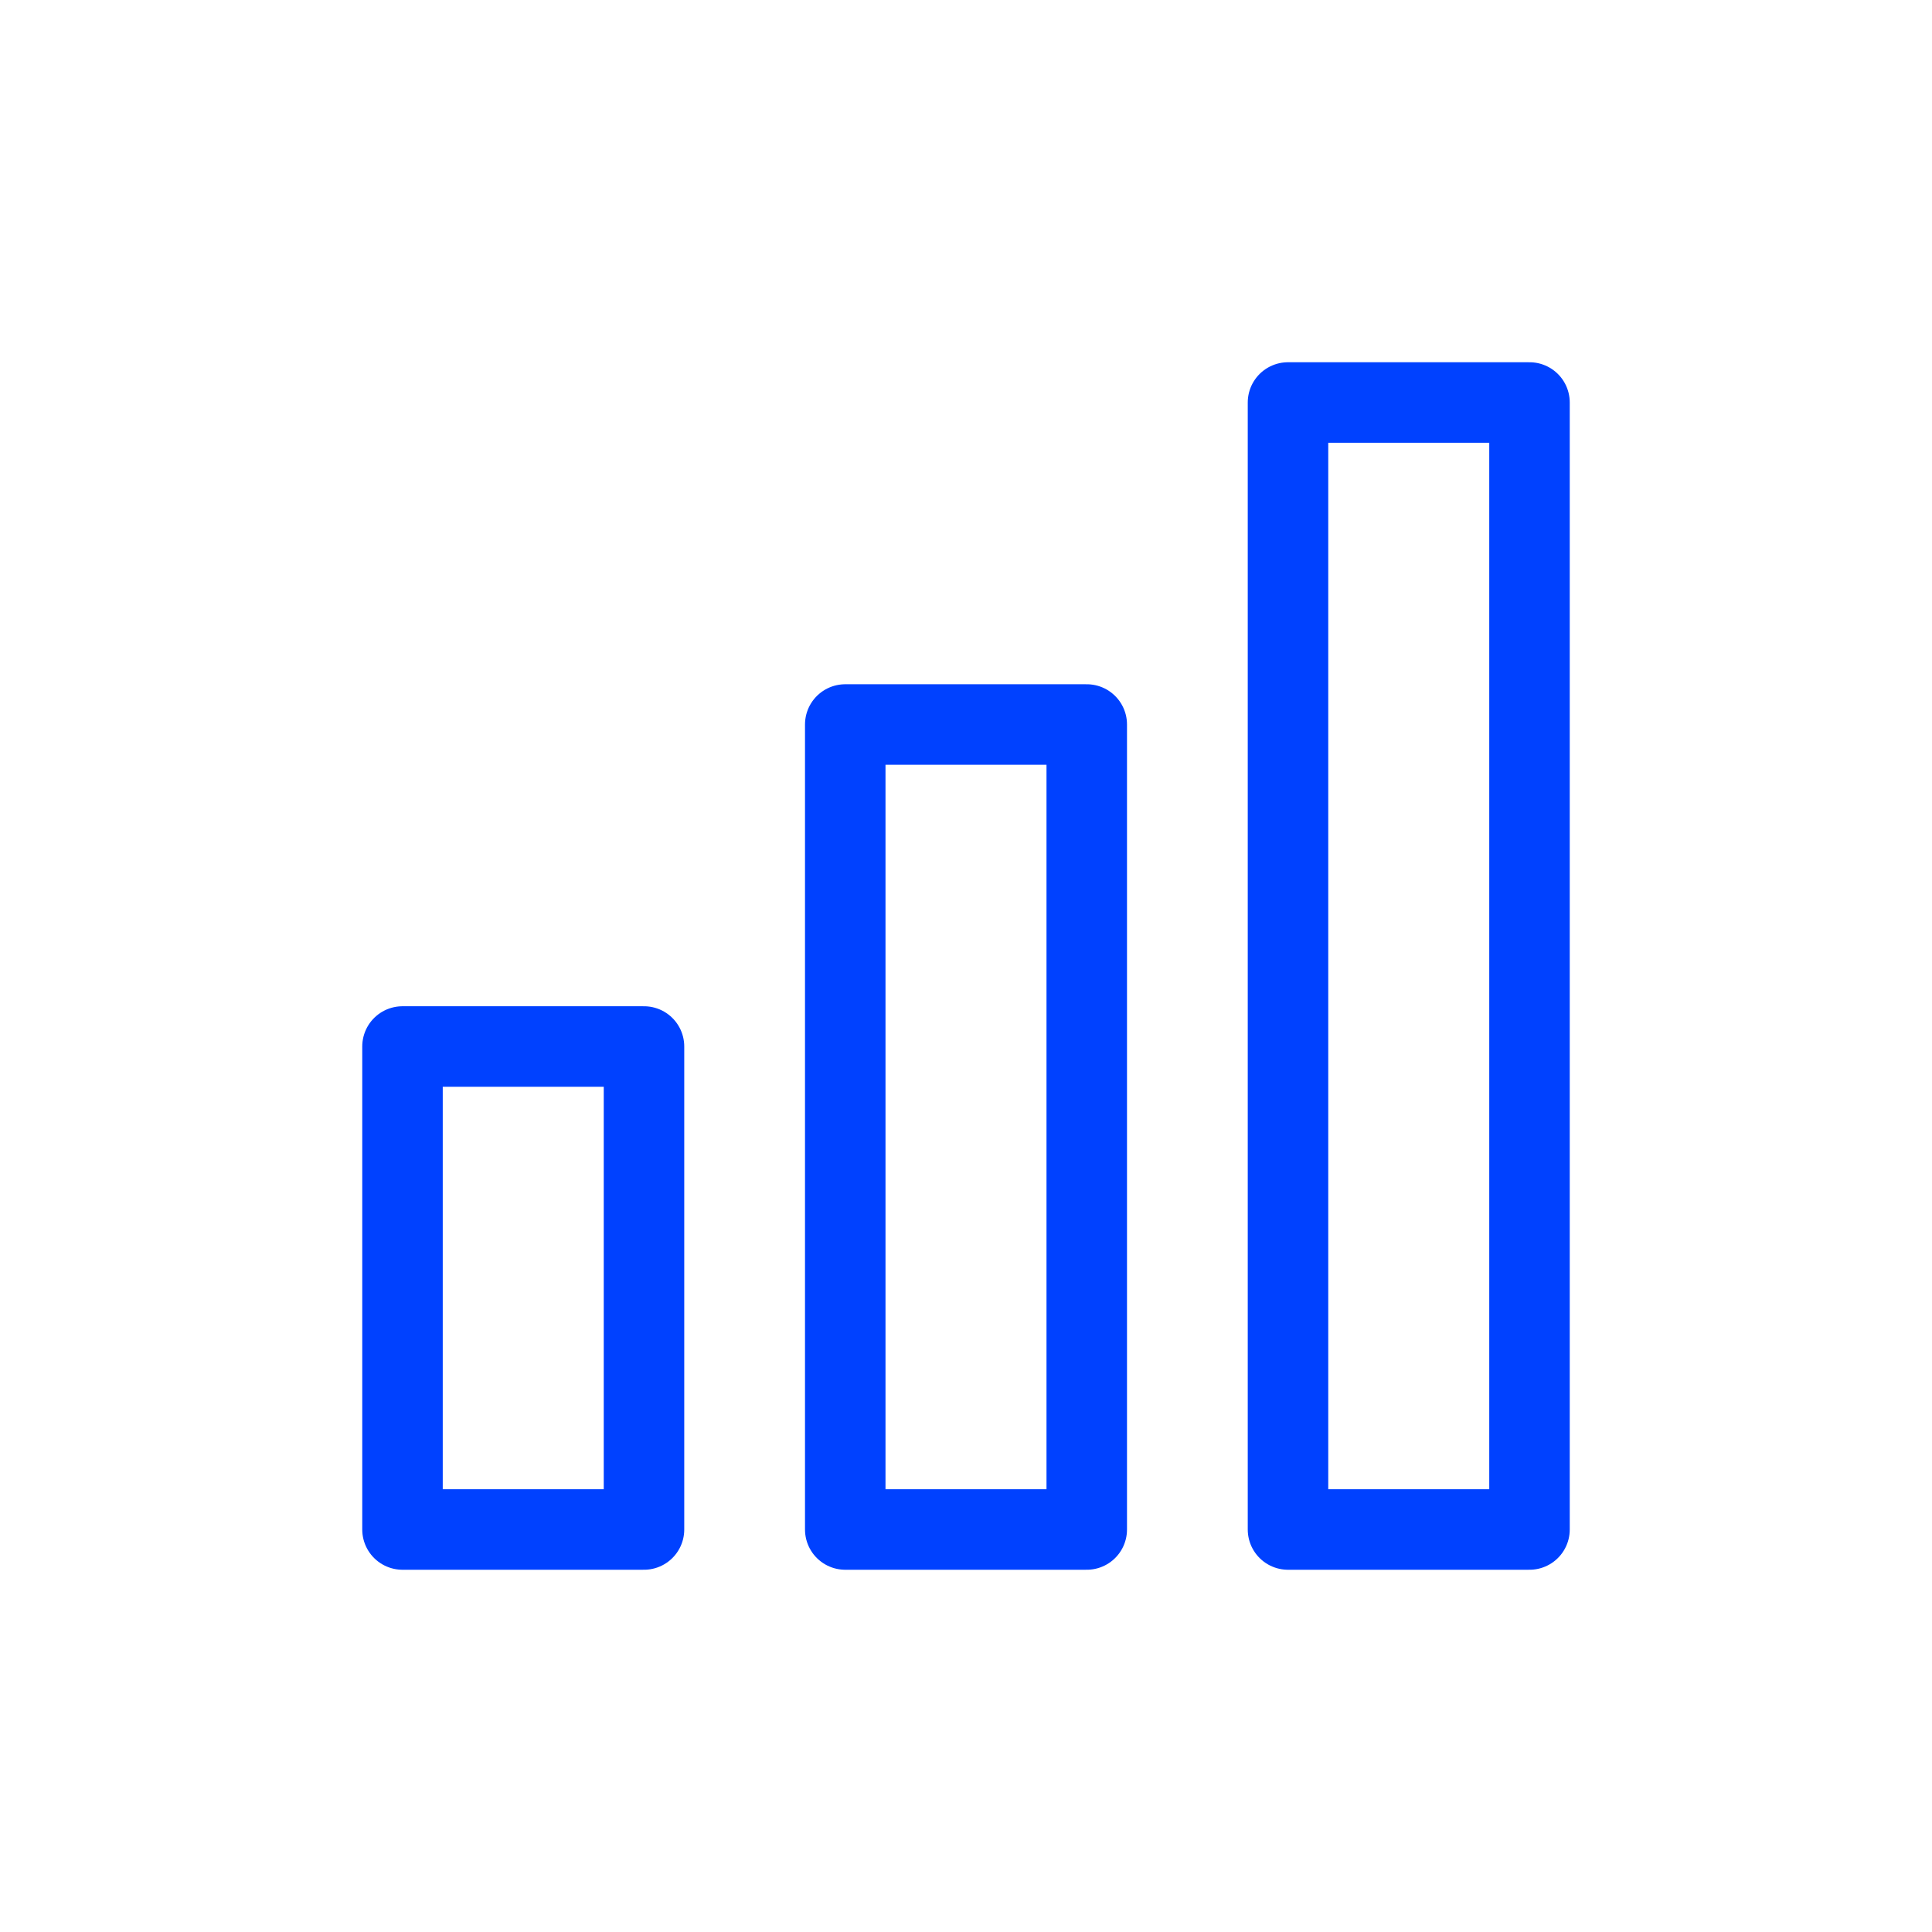
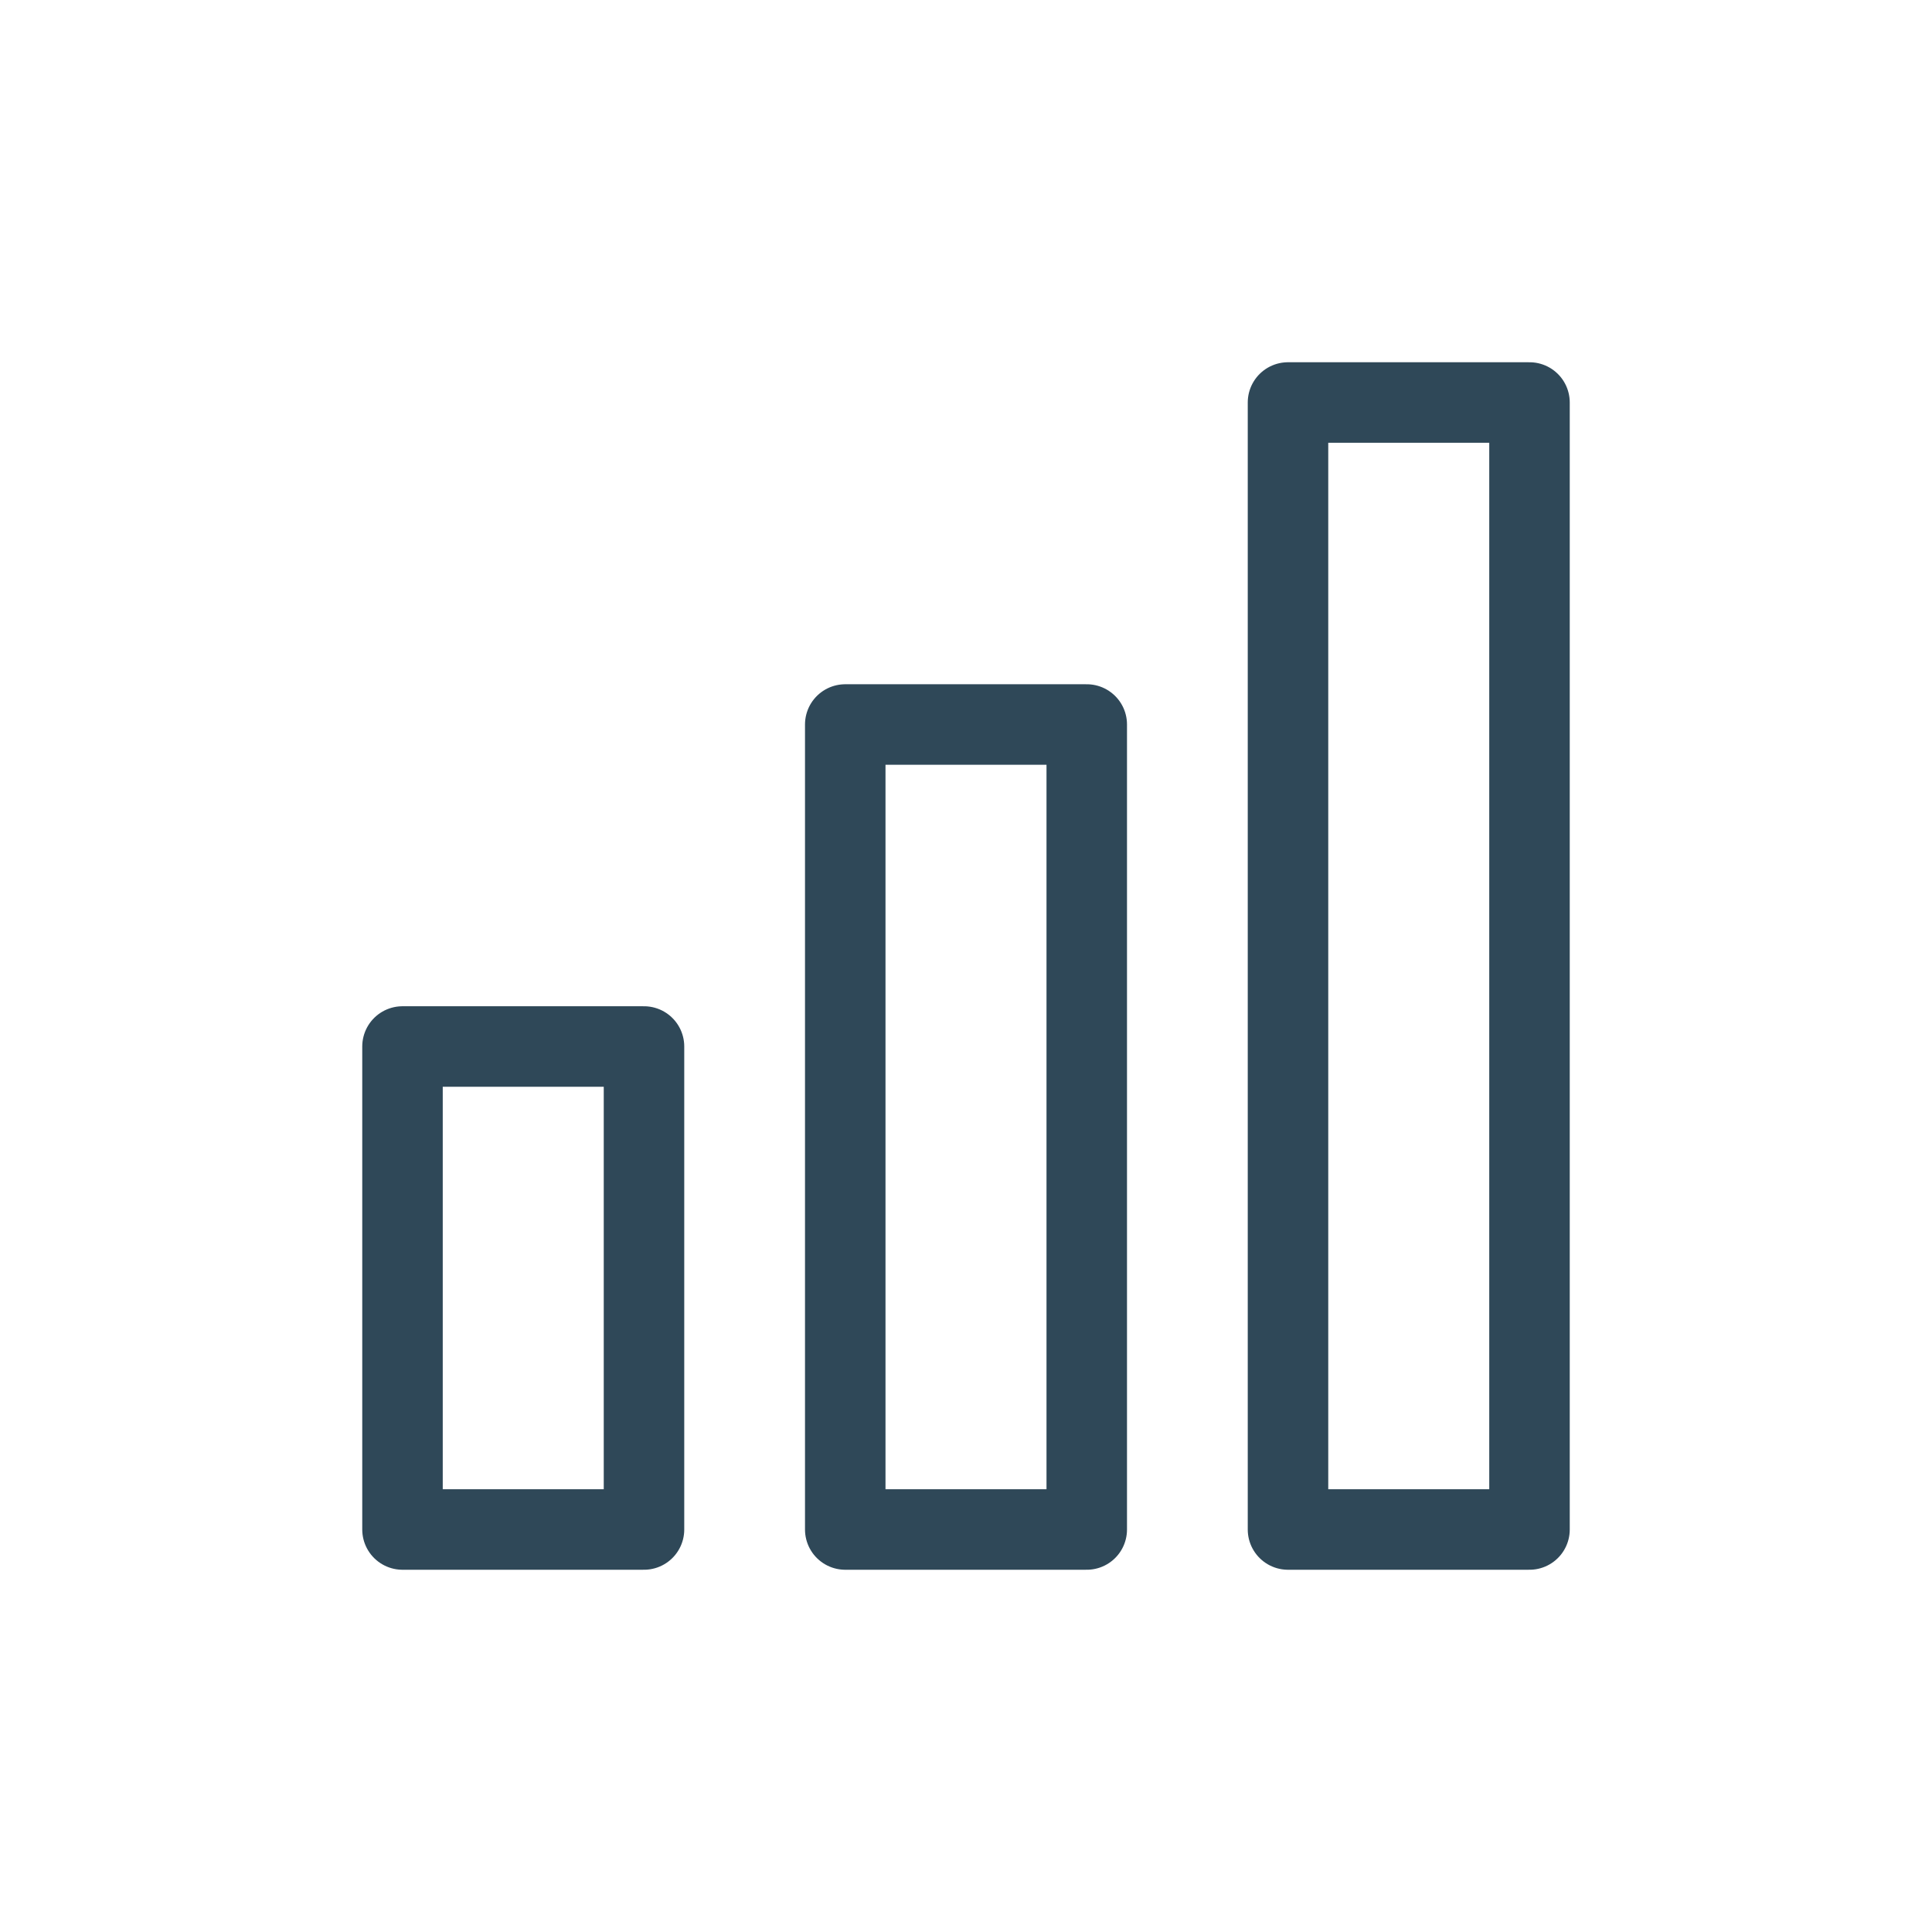
<svg xmlns="http://www.w3.org/2000/svg" width="48" height="48" viewBox="0 0 48 48" fill="none">
-   <path d="M16 26H10V38H16V26Z" stroke="#0041FF" stroke-width="2" stroke-linecap="round" stroke-linejoin="round" />
-   <path d="M27 18H21V38H27V18Z" stroke="#0041FF" stroke-width="2" stroke-linecap="round" stroke-linejoin="round" />
-   <path d="M38 10H32V38H38V10Z" stroke="#0041FF" stroke-width="2" stroke-linecap="round" stroke-linejoin="round" />
+   <path d="M16 26H10V38H16V26Z" stroke="#2F4858" stroke-width="2" stroke-linecap="round" stroke-linejoin="round" />
+   <path d="M27 18H21V38H27V18Z" stroke="#2F4858" stroke-width="2" stroke-linecap="round" stroke-linejoin="round" />
+   <path d="M38 10H32V38H38V10Z" stroke="#2F4858" stroke-width="2" stroke-linecap="round" stroke-linejoin="round" />
</svg>
